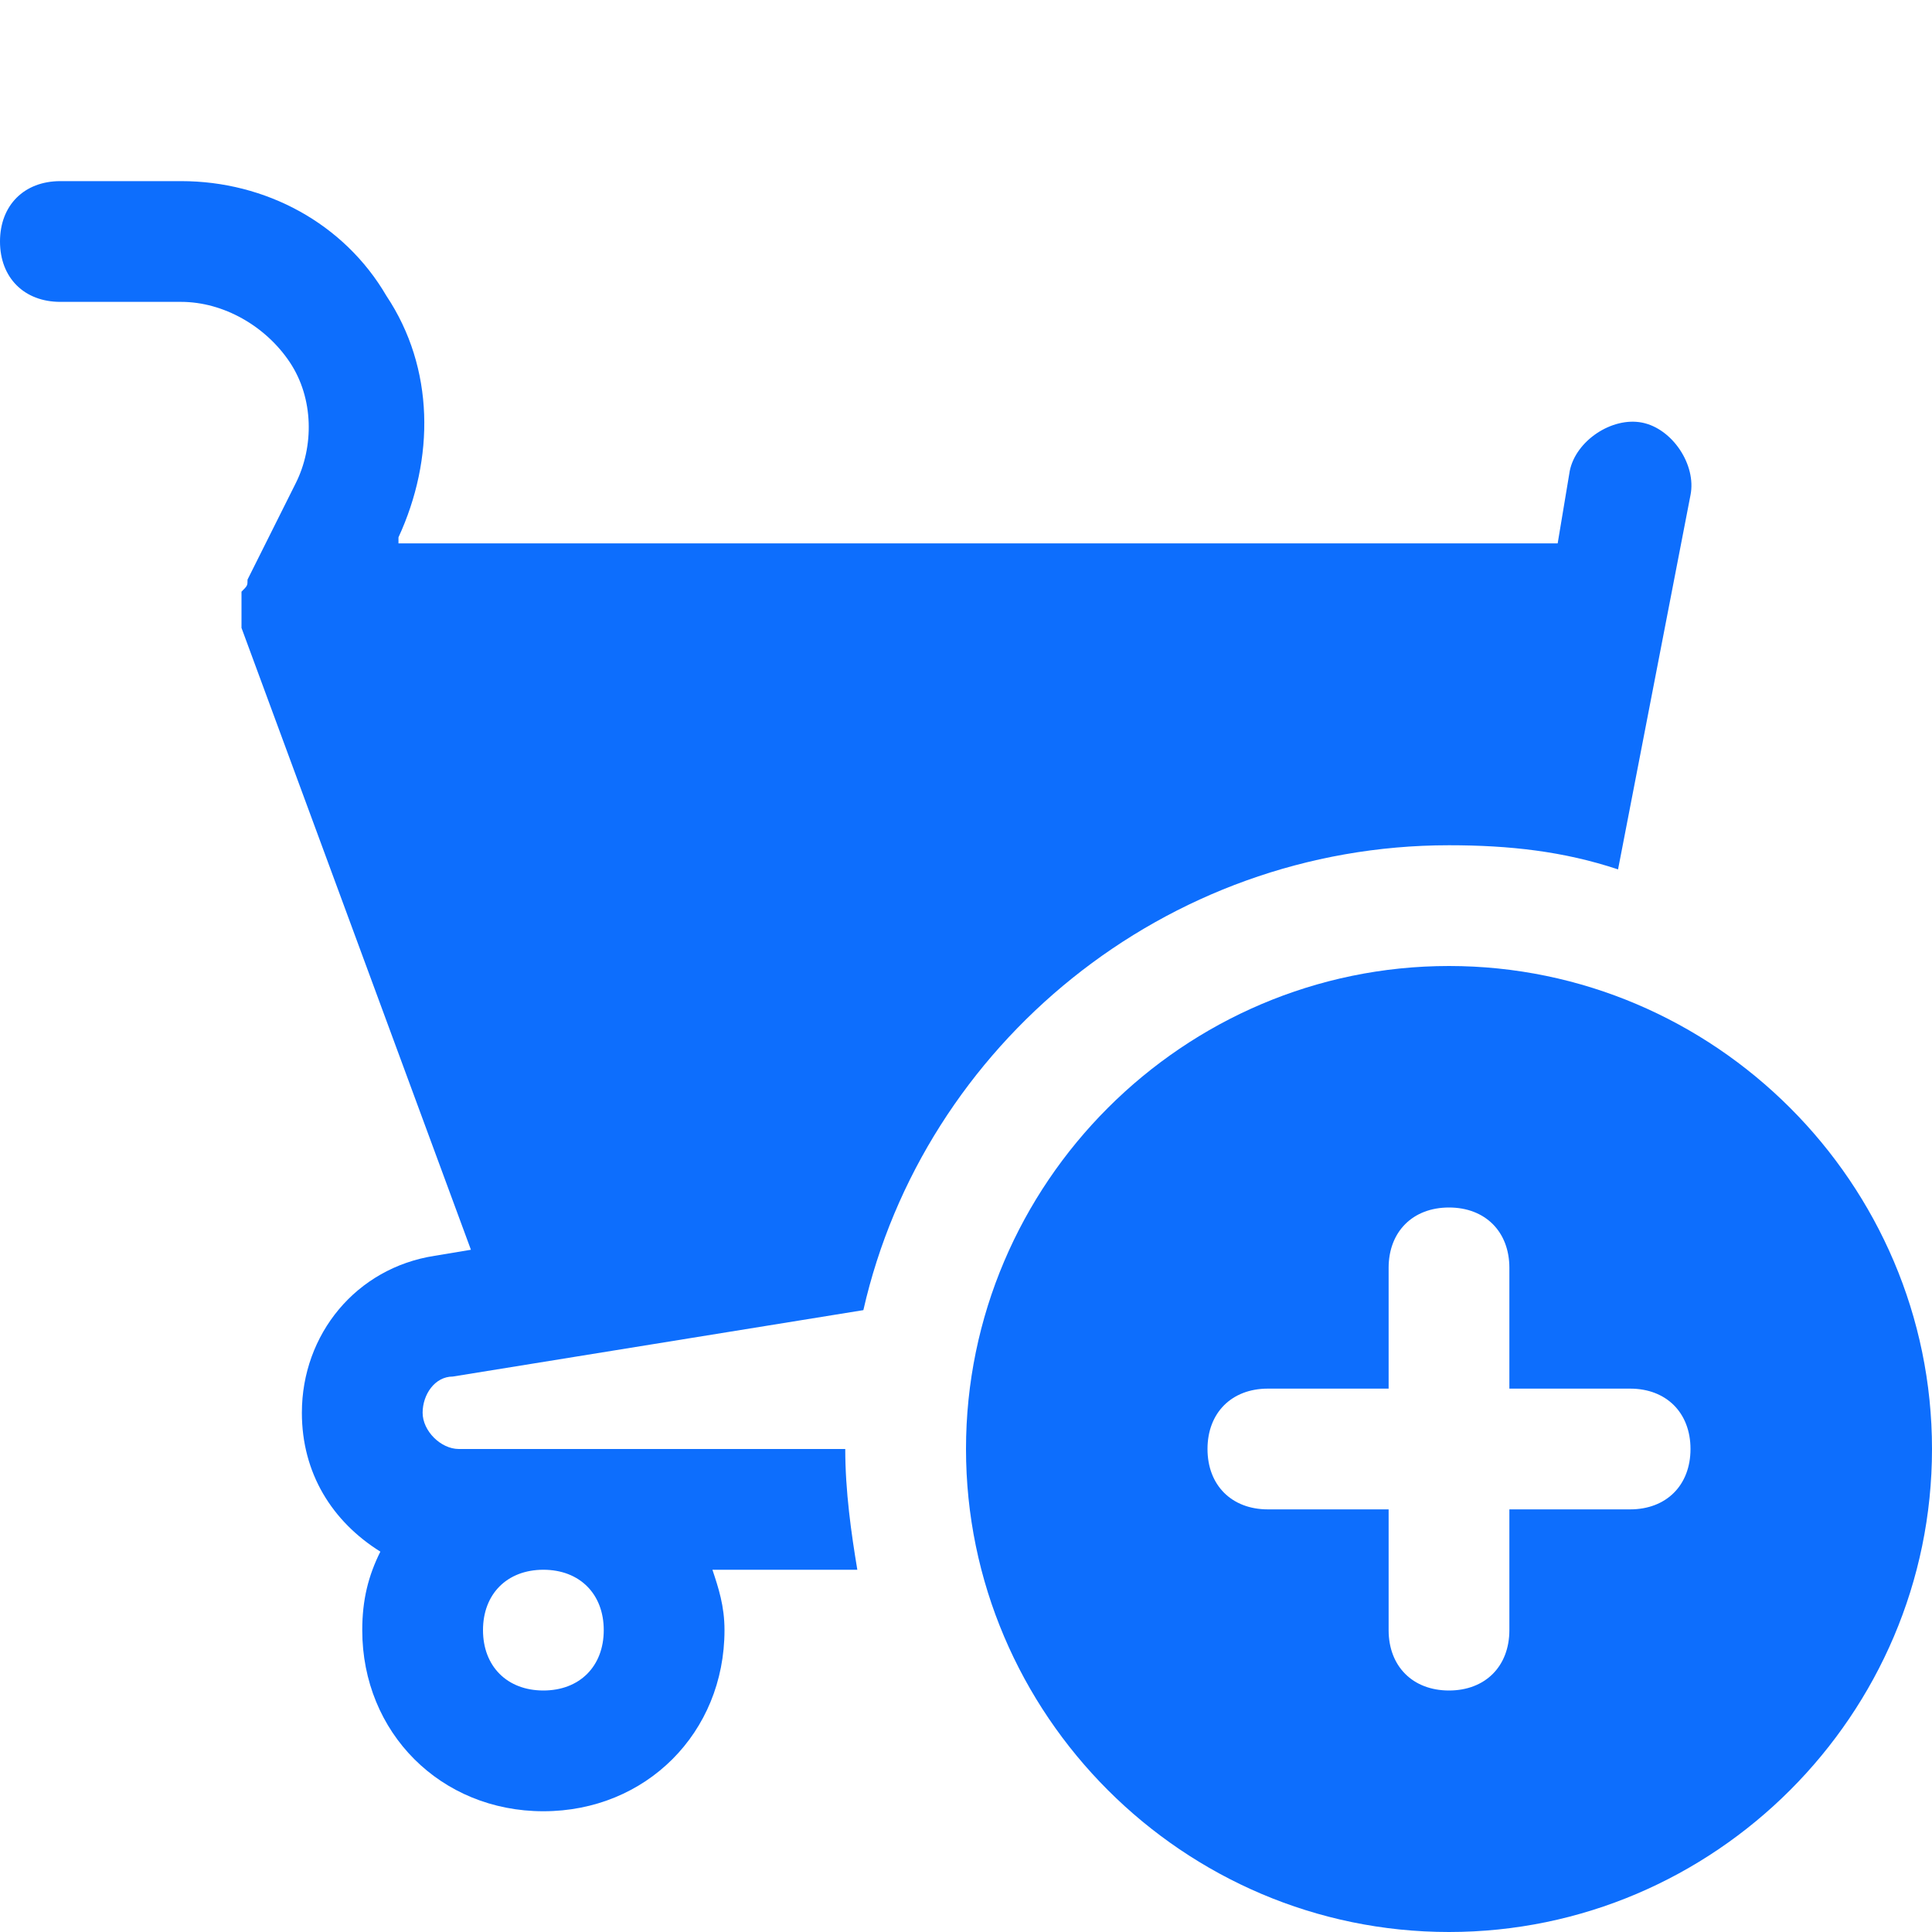
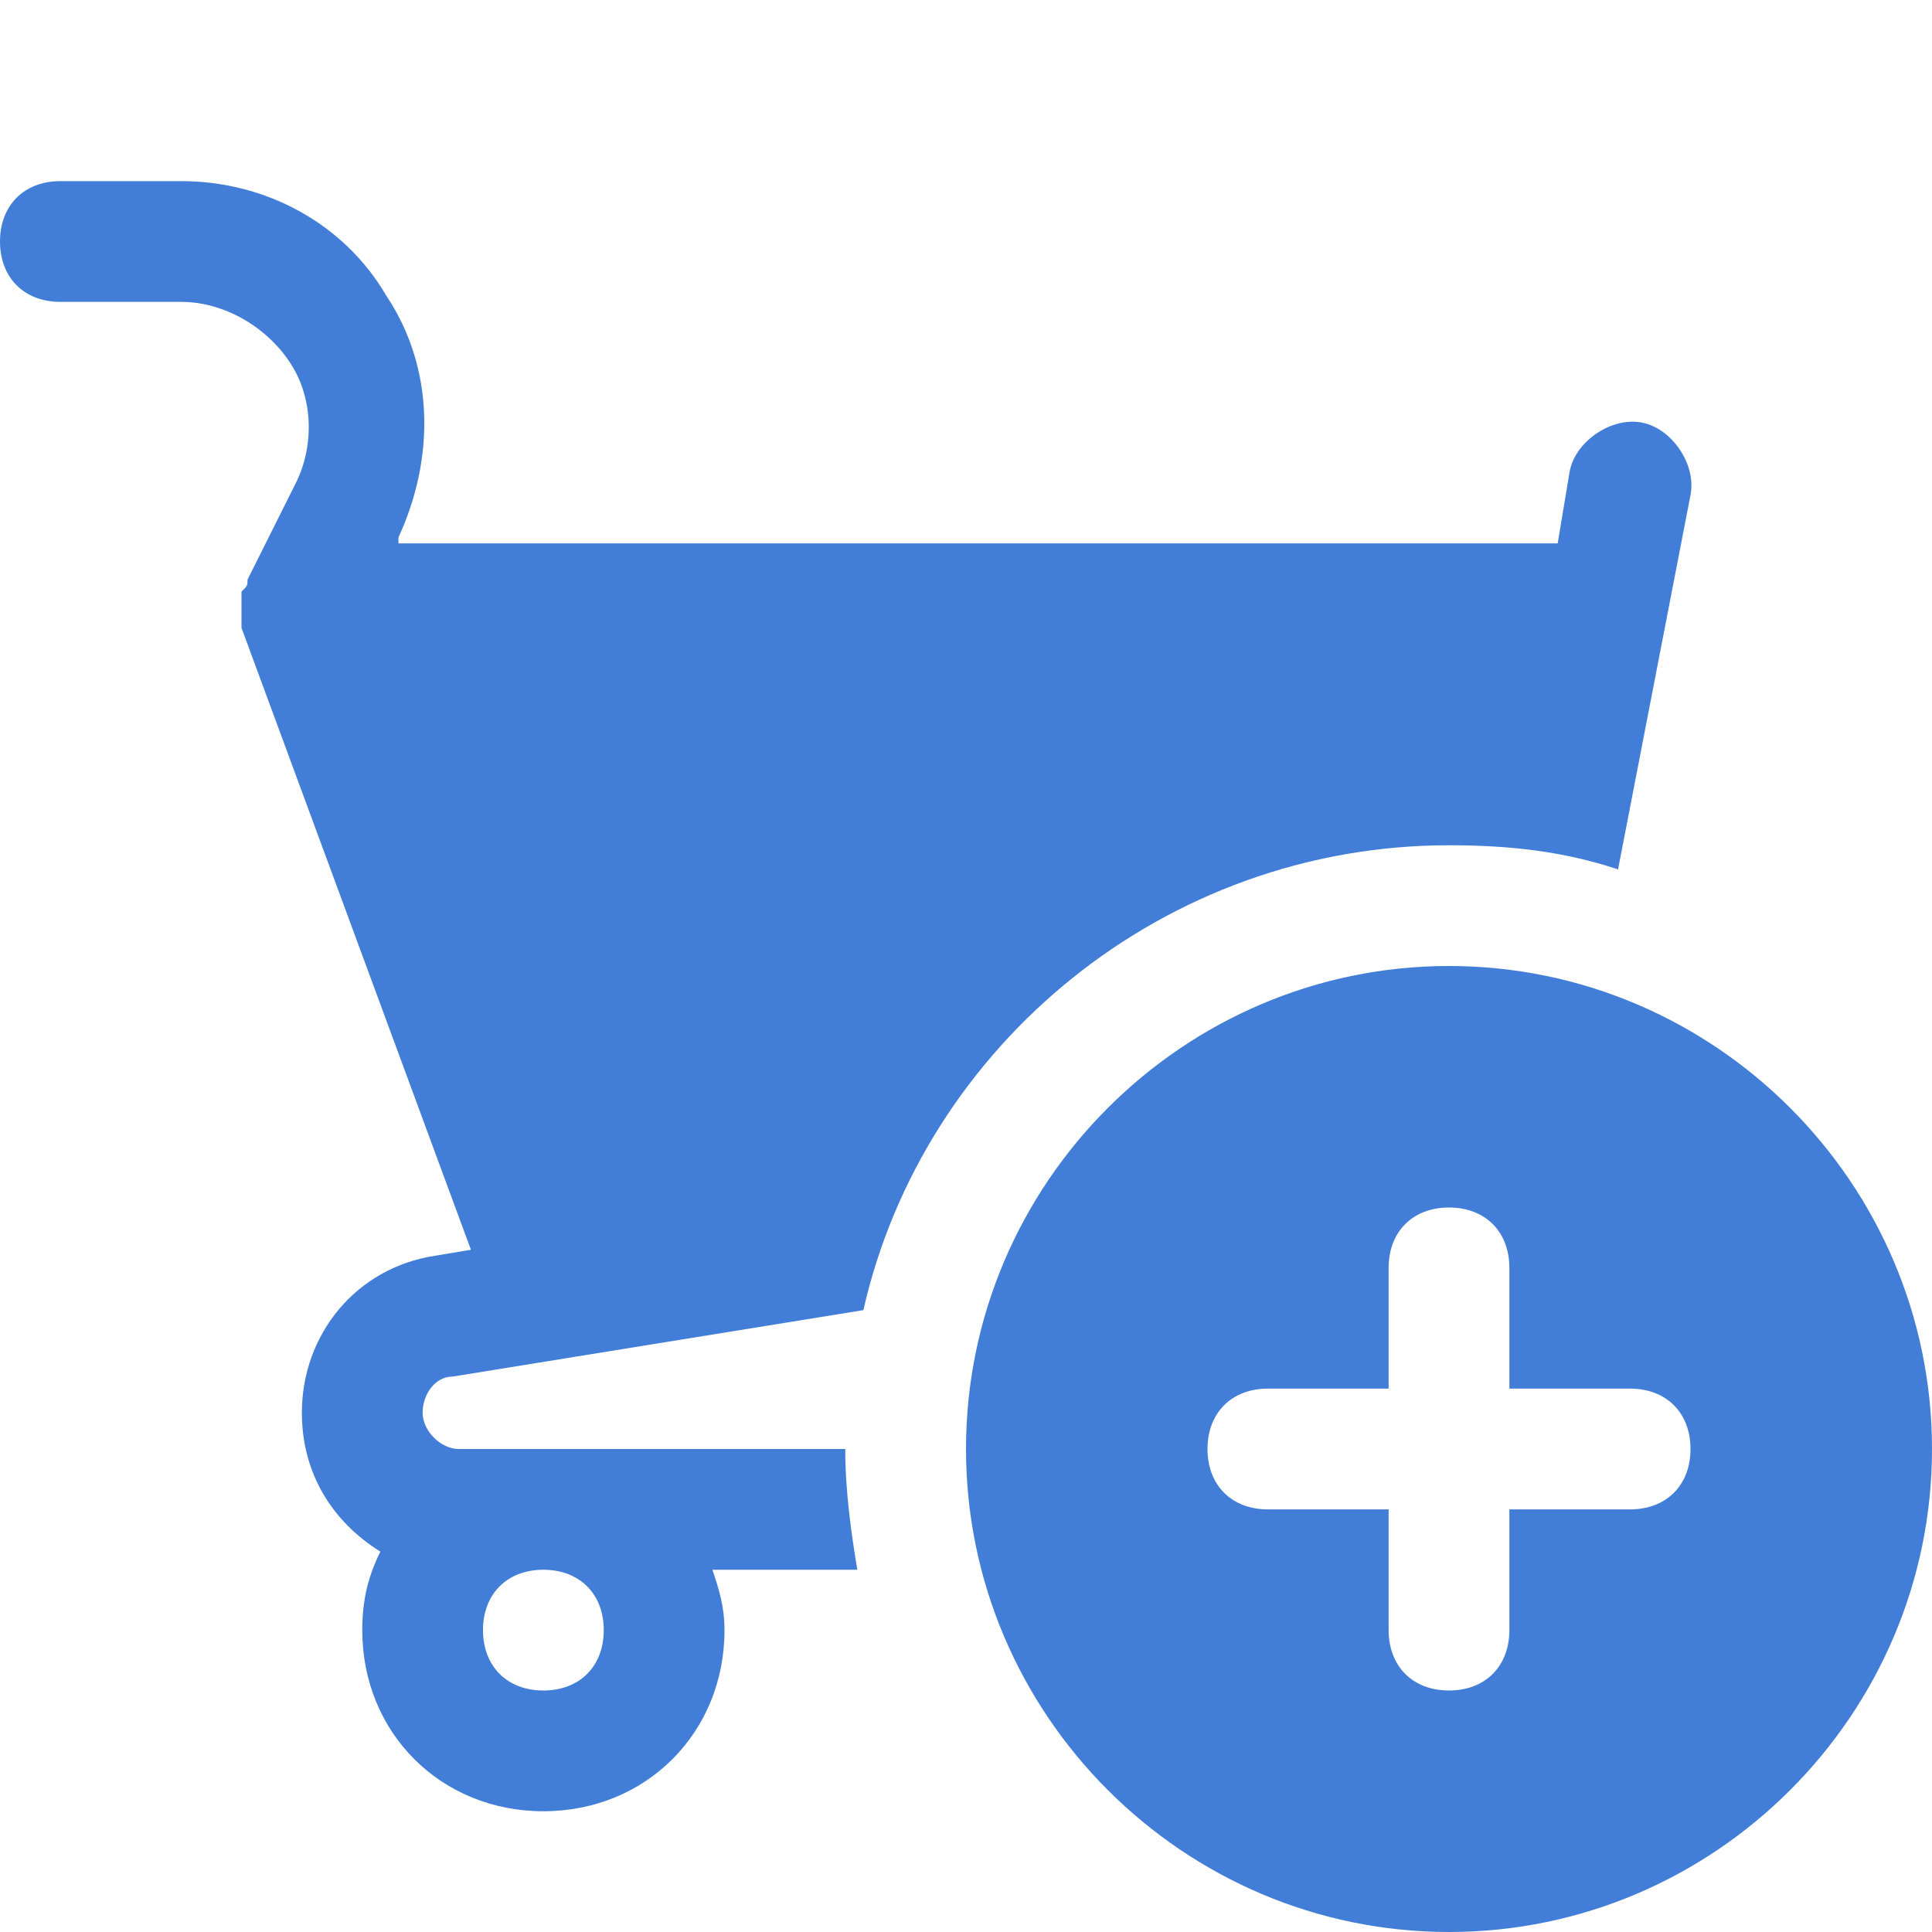
- <svg xmlns="http://www.w3.org/2000/svg" fill="#0d6efd" height="800px" width="800px" version="1.1" id="Icons" viewBox="0 0 32 32" xml:space="preserve">
+ <svg xmlns="http://www.w3.org/2000/svg" fill="#427ed7" height="800px" width="800px" version="1.1" id="Icons" viewBox="0 0 32 32" xml:space="preserve">
  <path d="M24,16c-4.4,0-8,3.6-8,8s3.6,8,8,8s8-3.6,8-8S28.4,16,24,16z M27,25h-2v2c0,0.6-0.4,1-1,1s-1-0.4-1-1v-2h-2  c-0.6,0-1-0.4-1-1s0.4-1,1-1h2v-2c0-0.6,0.4-1,1-1s1,0.4,1,1v2h2c0.6,0,1,0.4,1,1S27.6,25,27,25z" />
  <path d="M14.2,26c-0.1-0.6-0.2-1.3-0.2-2H7.6C7.3,24,7,23.7,7,23.4c0-0.3,0.2-0.6,0.5-0.6l6.8-1.1c1-4.4,5-7.7,9.7-7.7  c1,0,1.9,0.1,2.8,0.4L28,8.2c0.1-0.5-0.3-1.1-0.8-1.2c-0.5-0.1-1.1,0.3-1.2,0.8L25.8,9H6.6l0-0.1c0.6-1.3,0.6-2.8-0.2-4  C5.7,3.7,4.4,3,3,3H1C0.4,3,0,3.4,0,4s0.4,1,1,1h2c0.7,0,1.4,0.4,1.8,1c0.4,0.6,0.4,1.4,0.1,2L4.1,9.6c0,0,0,0,0,0  c0,0.1,0,0.1-0.1,0.2C4,9.8,4,9.9,4,10c0,0,0,0,0,0c0,0.1,0,0.1,0,0.2c0,0.1,0,0.1,0,0.2l3.8,10.3l-0.6,0.1C5.9,21,5,22.1,5,23.4  c0,1,0.5,1.8,1.3,2.3C6.1,26.1,6,26.5,6,27c0,1.7,1.3,3,3,3s3-1.3,3-3c0-0.4-0.1-0.7-0.2-1H14.2z M9,28c-0.6,0-1-0.4-1-1s0.4-1,1-1  s1,0.4,1,1S9.6,28,9,28z" />
</svg>
